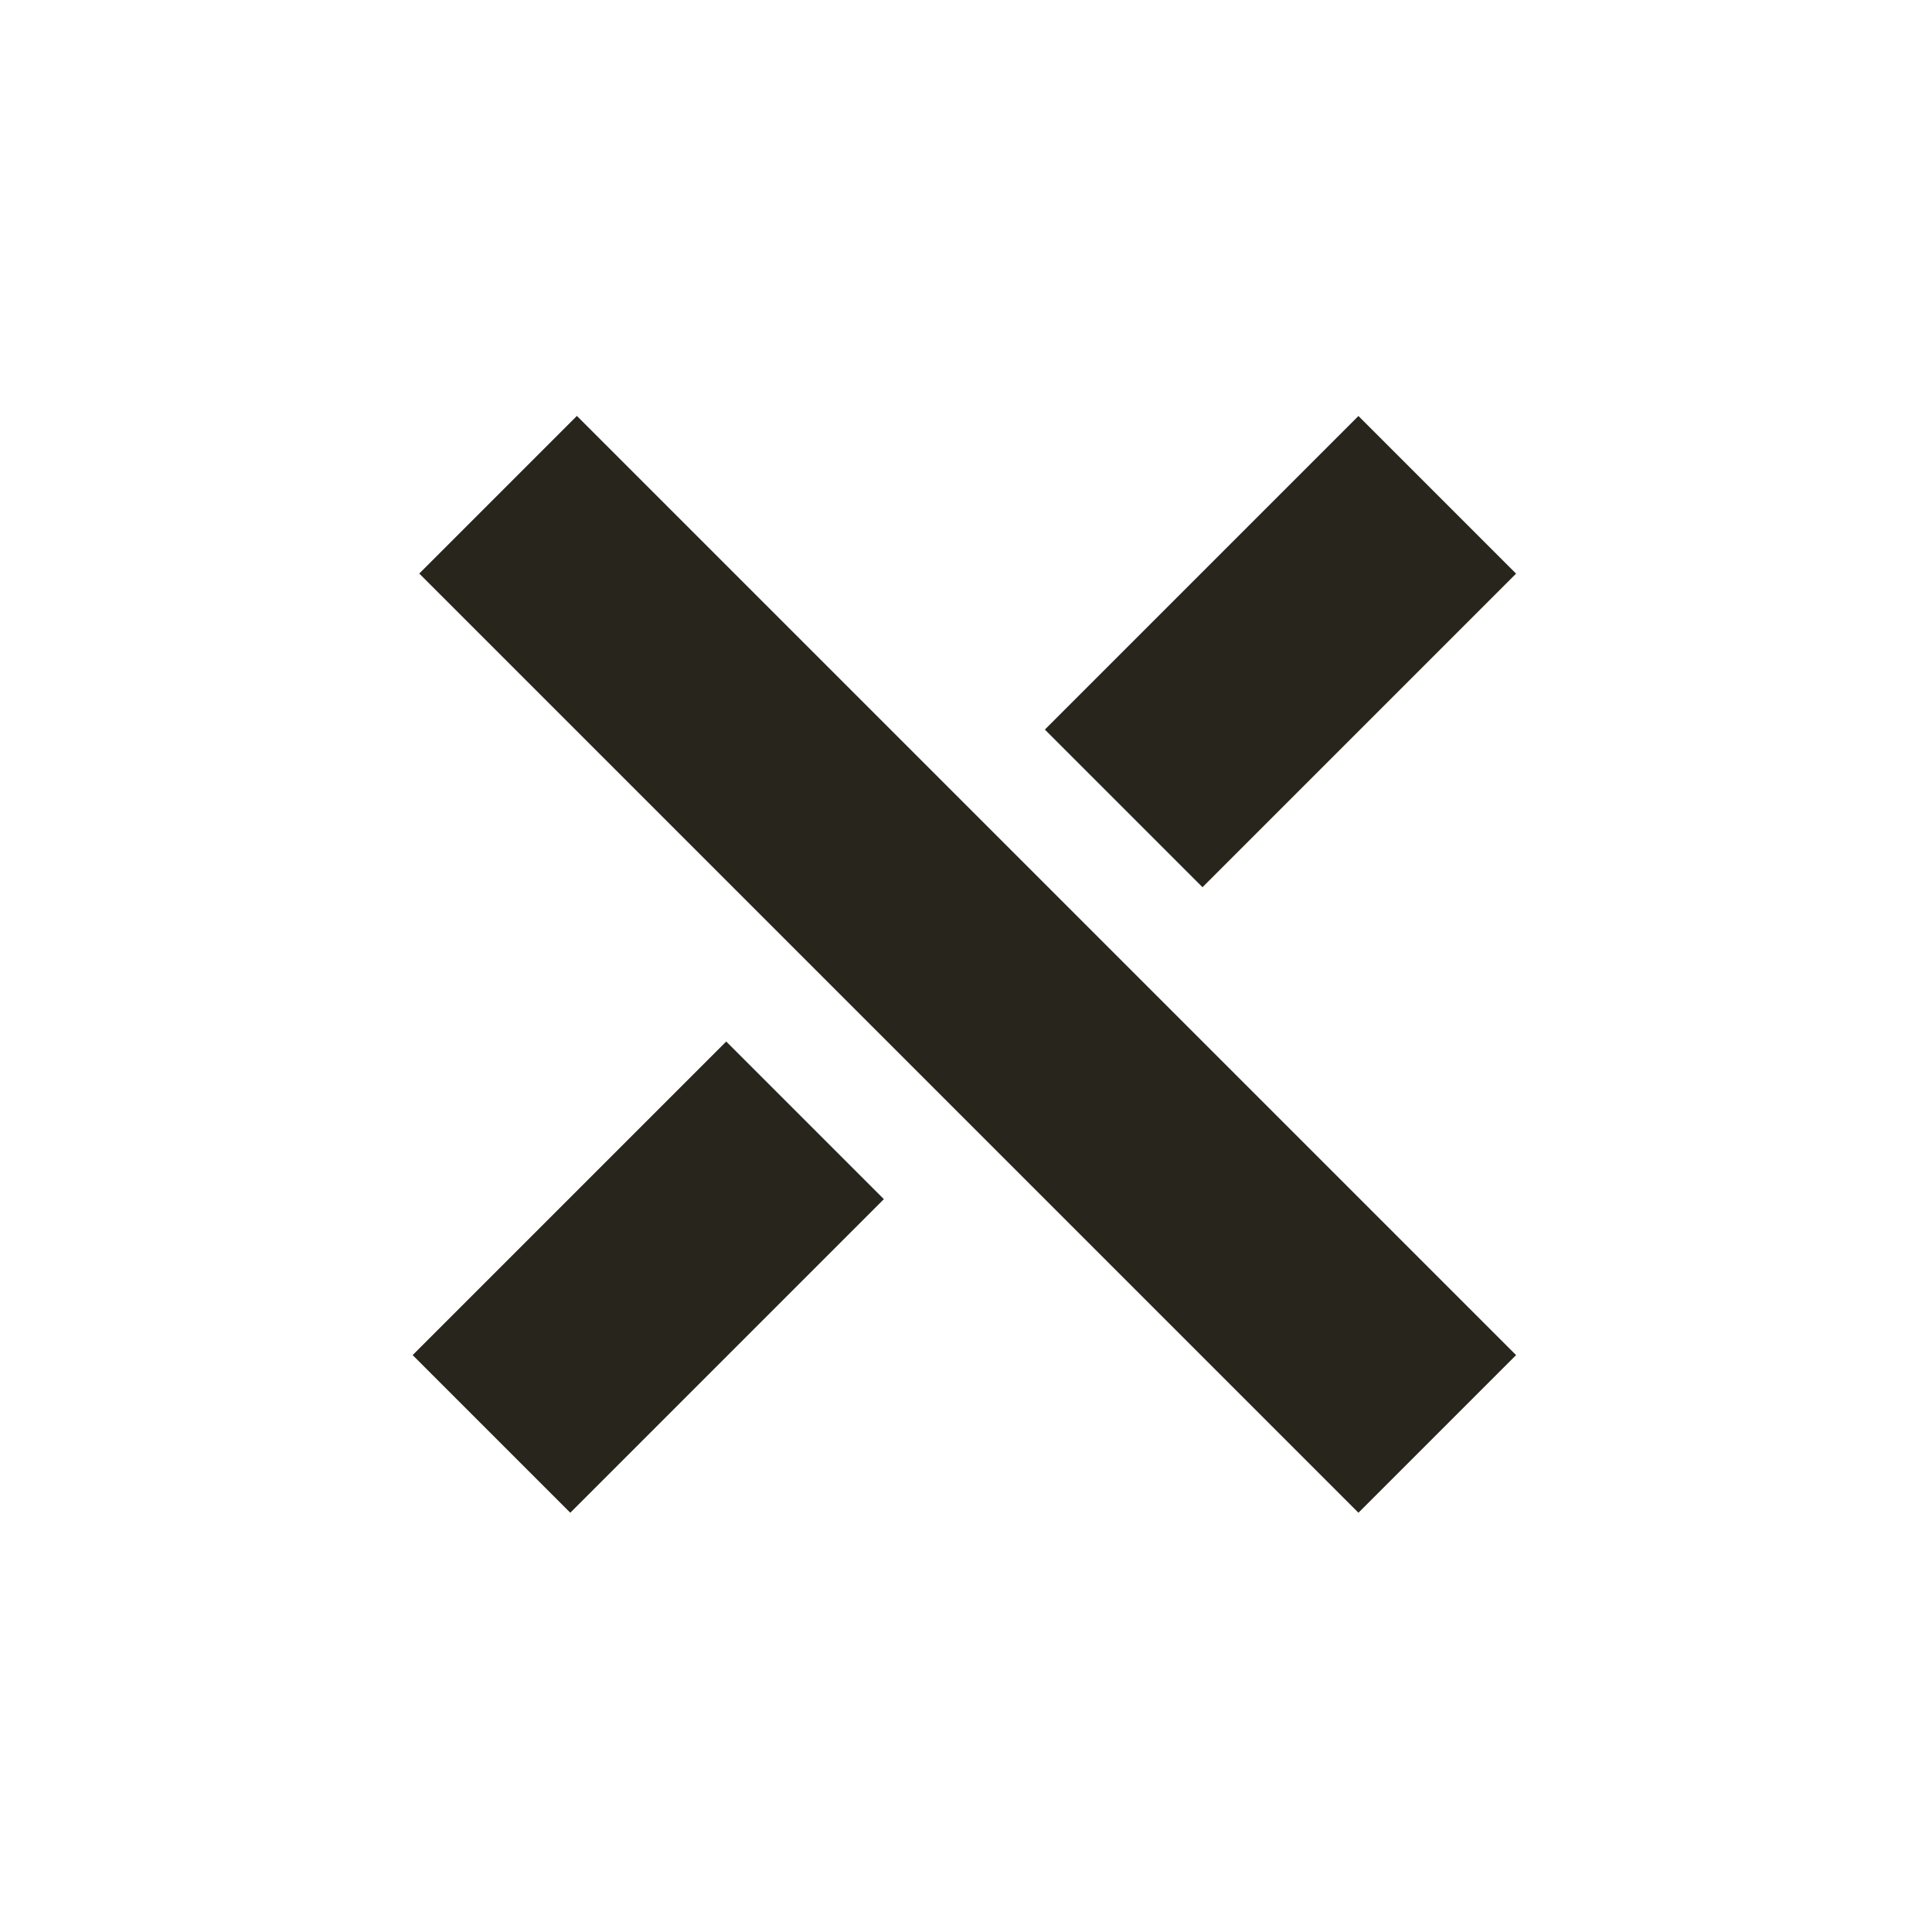
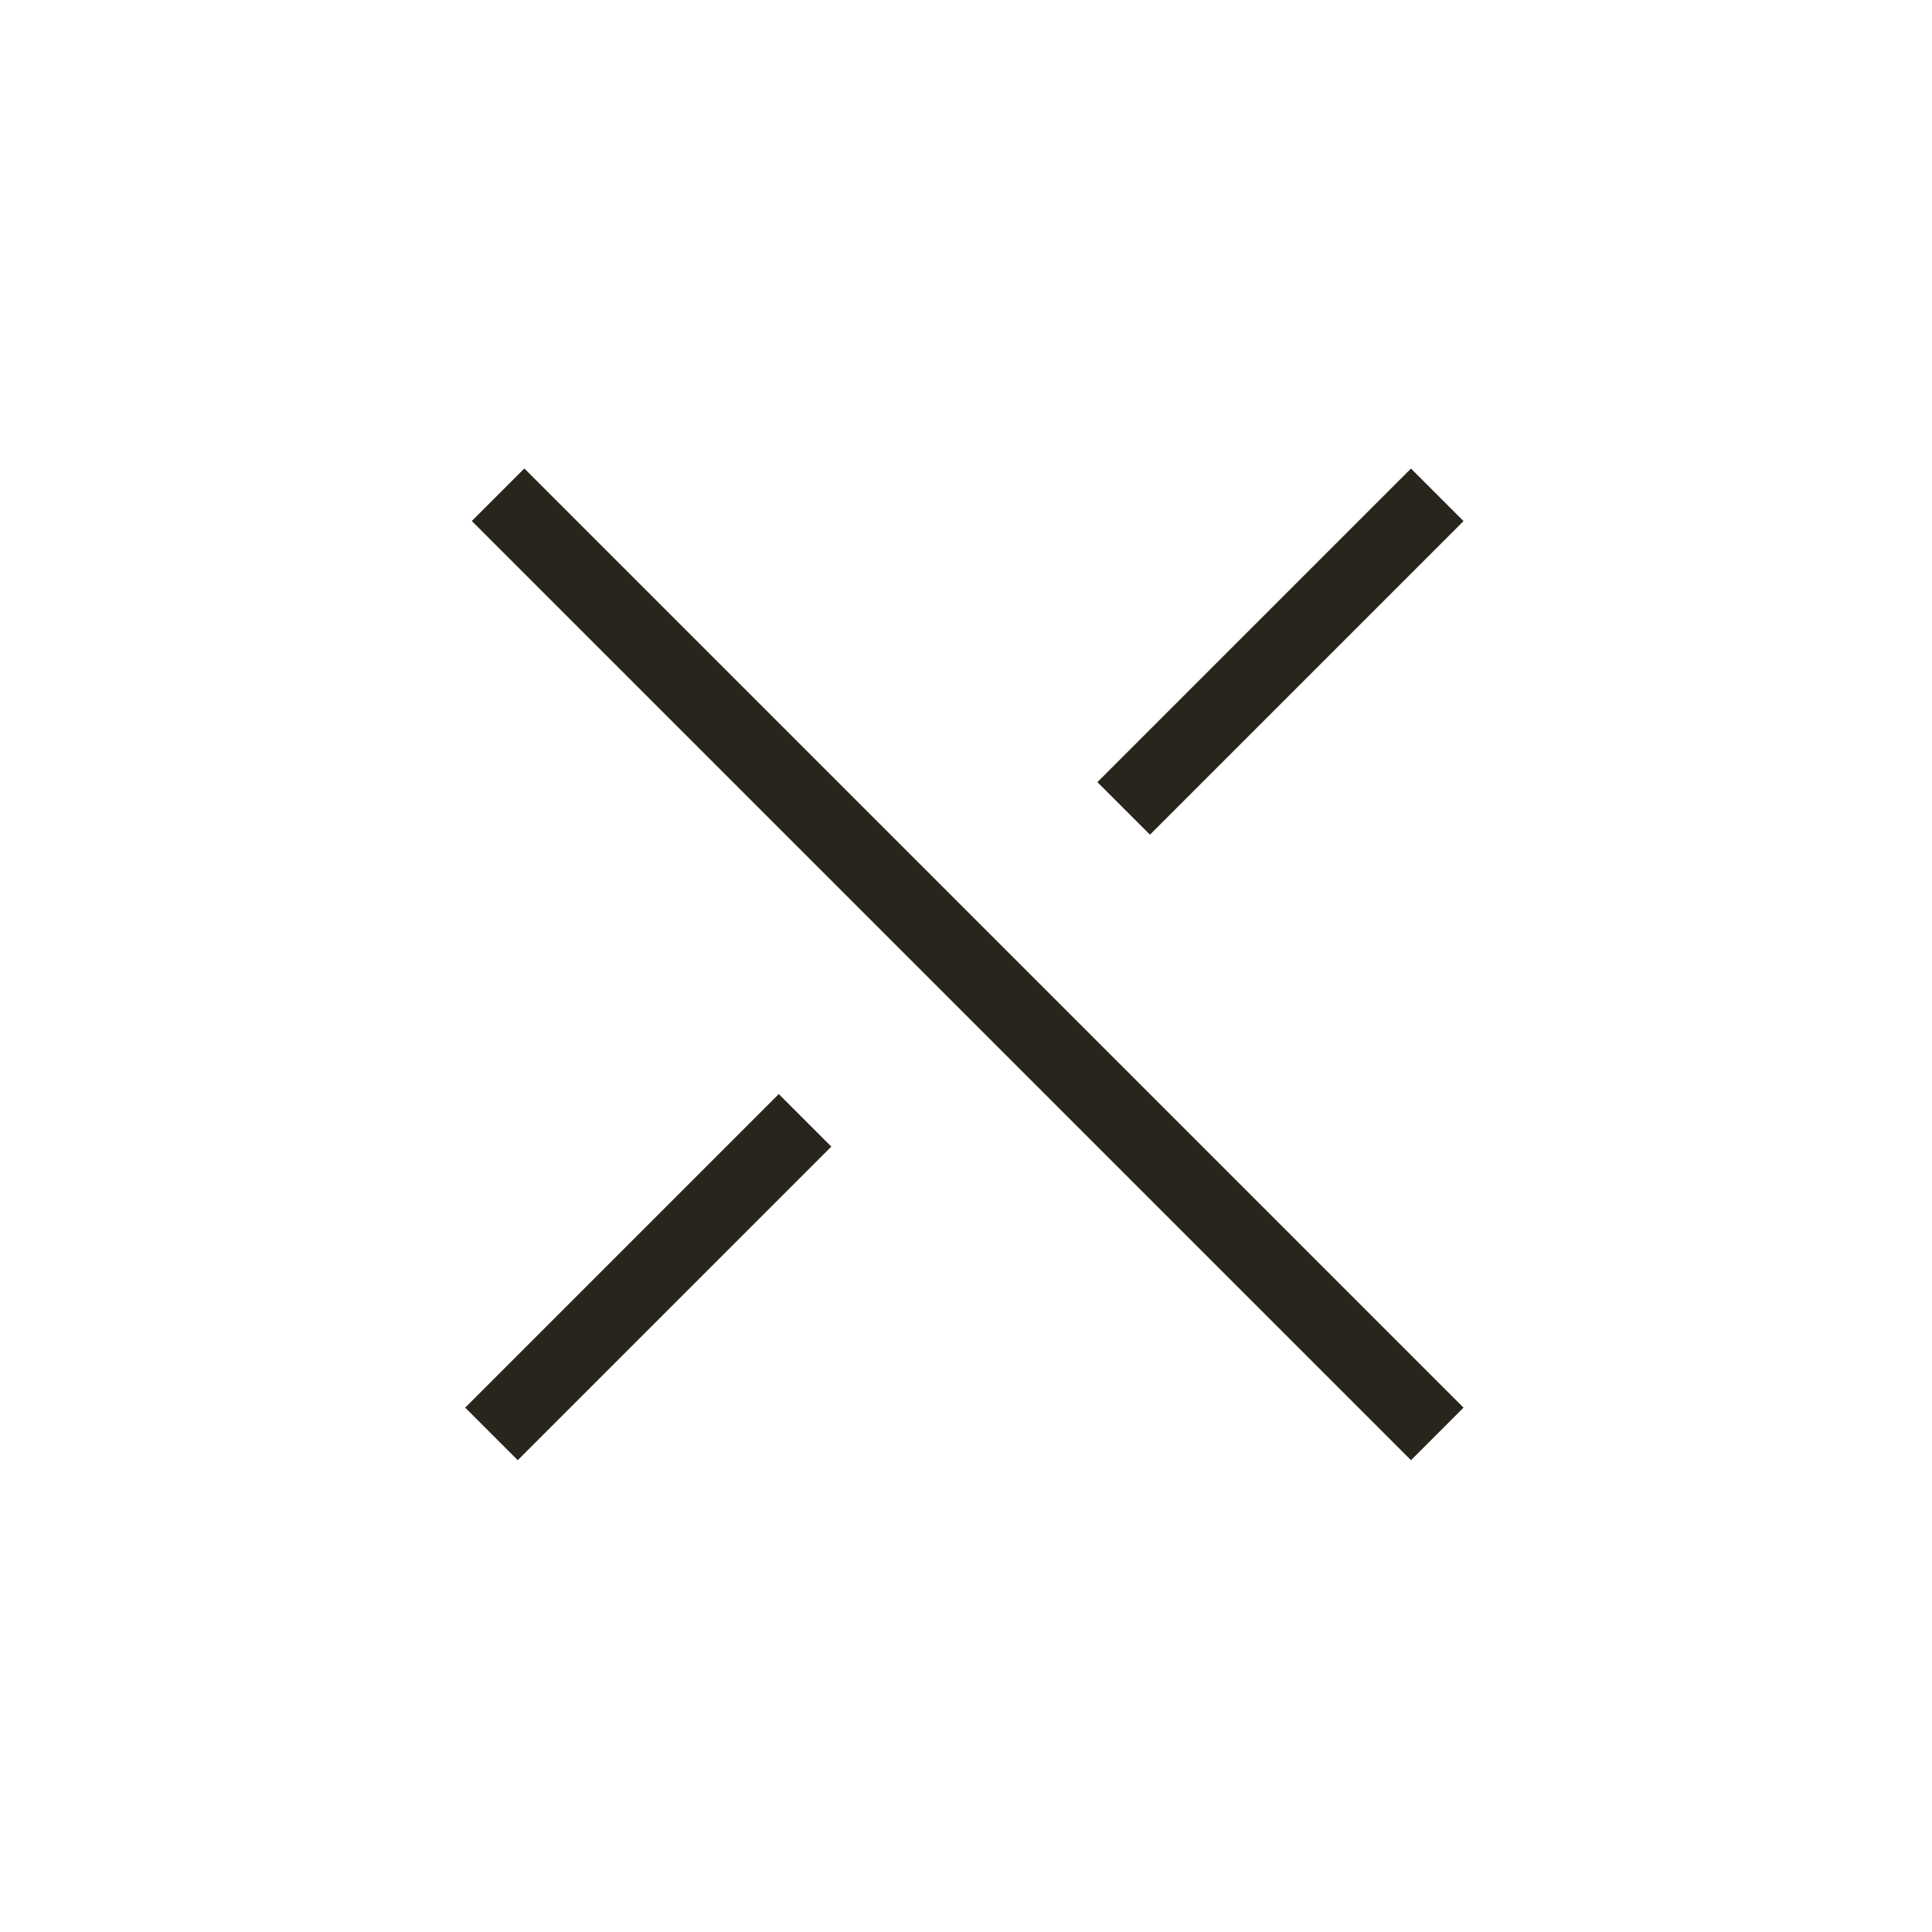
<svg xmlns="http://www.w3.org/2000/svg" width="26" height="26" viewBox="0 0 26 26" fill="none">
  <g id="Group 16552">
-     <path id="Vector 18" d="M19.342 19.297L6.703 6.658" stroke="#28251C" stroke-width="3" />
-     <path id="Vector 19" d="M6.614 19.297L10.834 15.077" stroke="#28251C" stroke-width="3" />
-     <path id="Vector 20" d="M15.122 10.879L19.342 6.659" stroke="#28251C" stroke-width="3" />
+     <path id="Vector 18" d="M19.342 19.297L6.703 6.658" stroke="#28251C" strokeWidth="3" />
+     <path id="Vector 19" d="M6.614 19.297L10.834 15.077" stroke="#28251C" strokeWidth="3" />
+     <path id="Vector 20" d="M15.122 10.879L19.342 6.659" stroke="#28251C" strokeWidth="3" />
  </g>
</svg>
